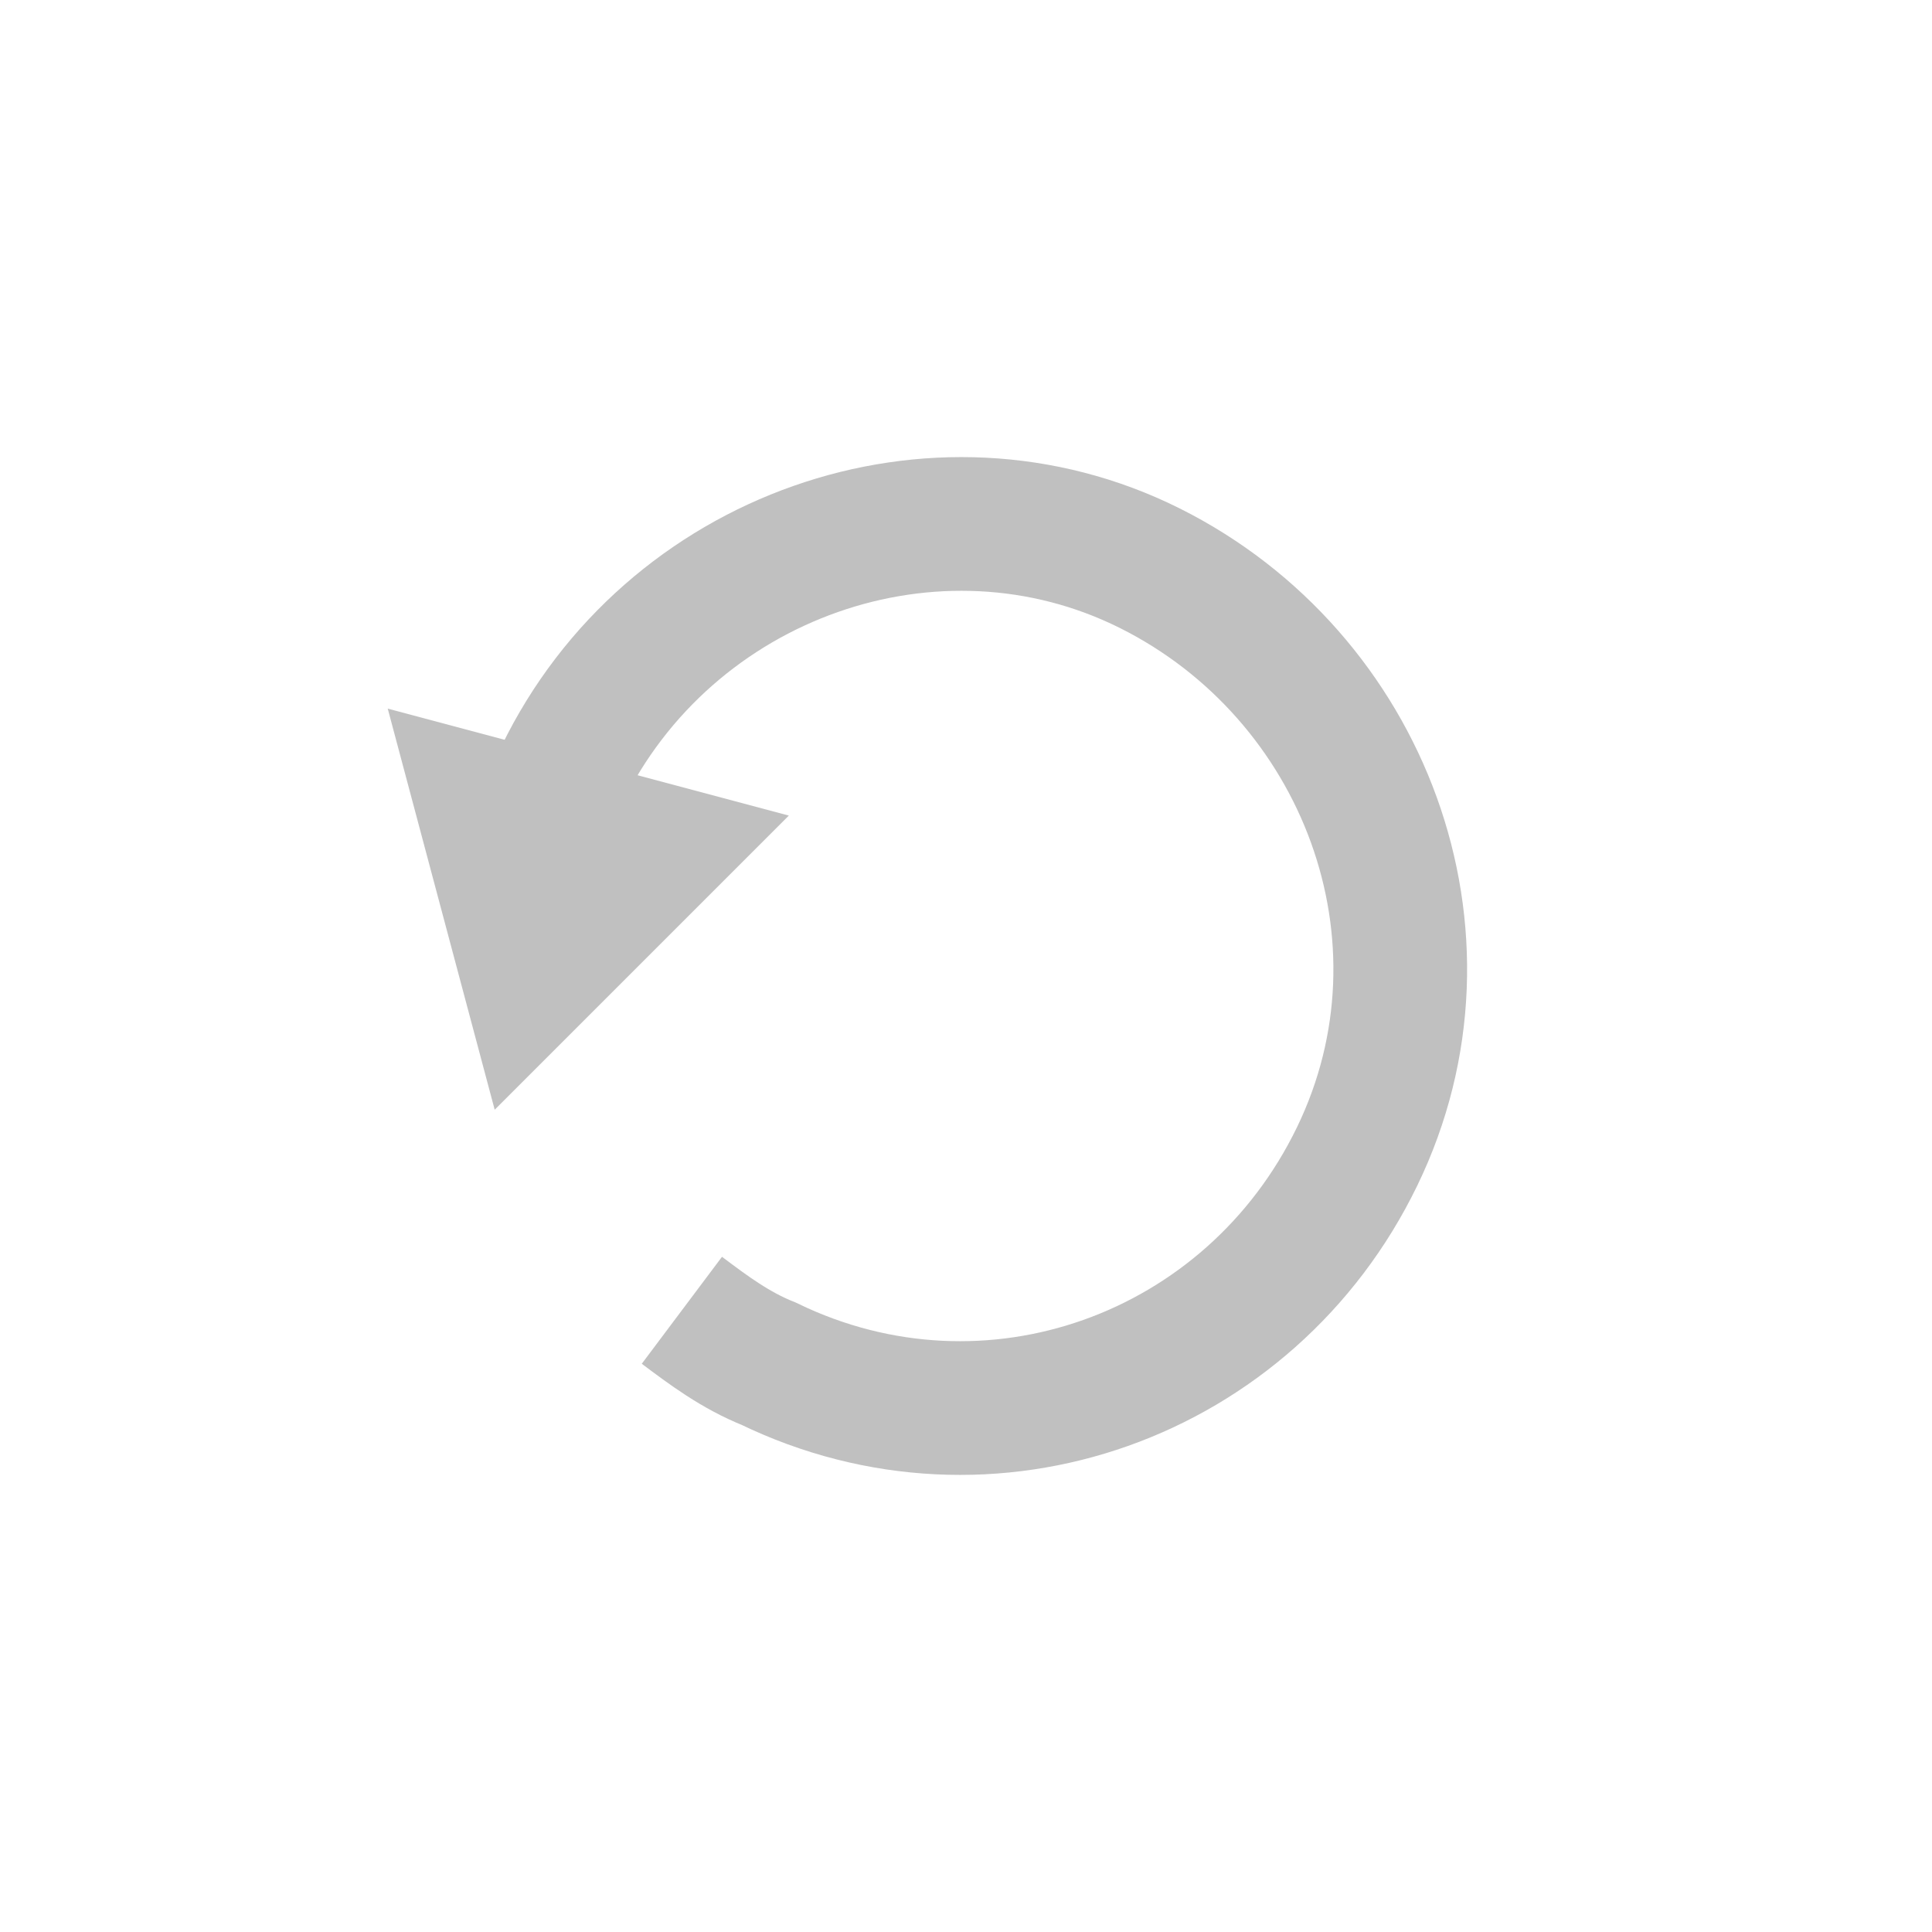
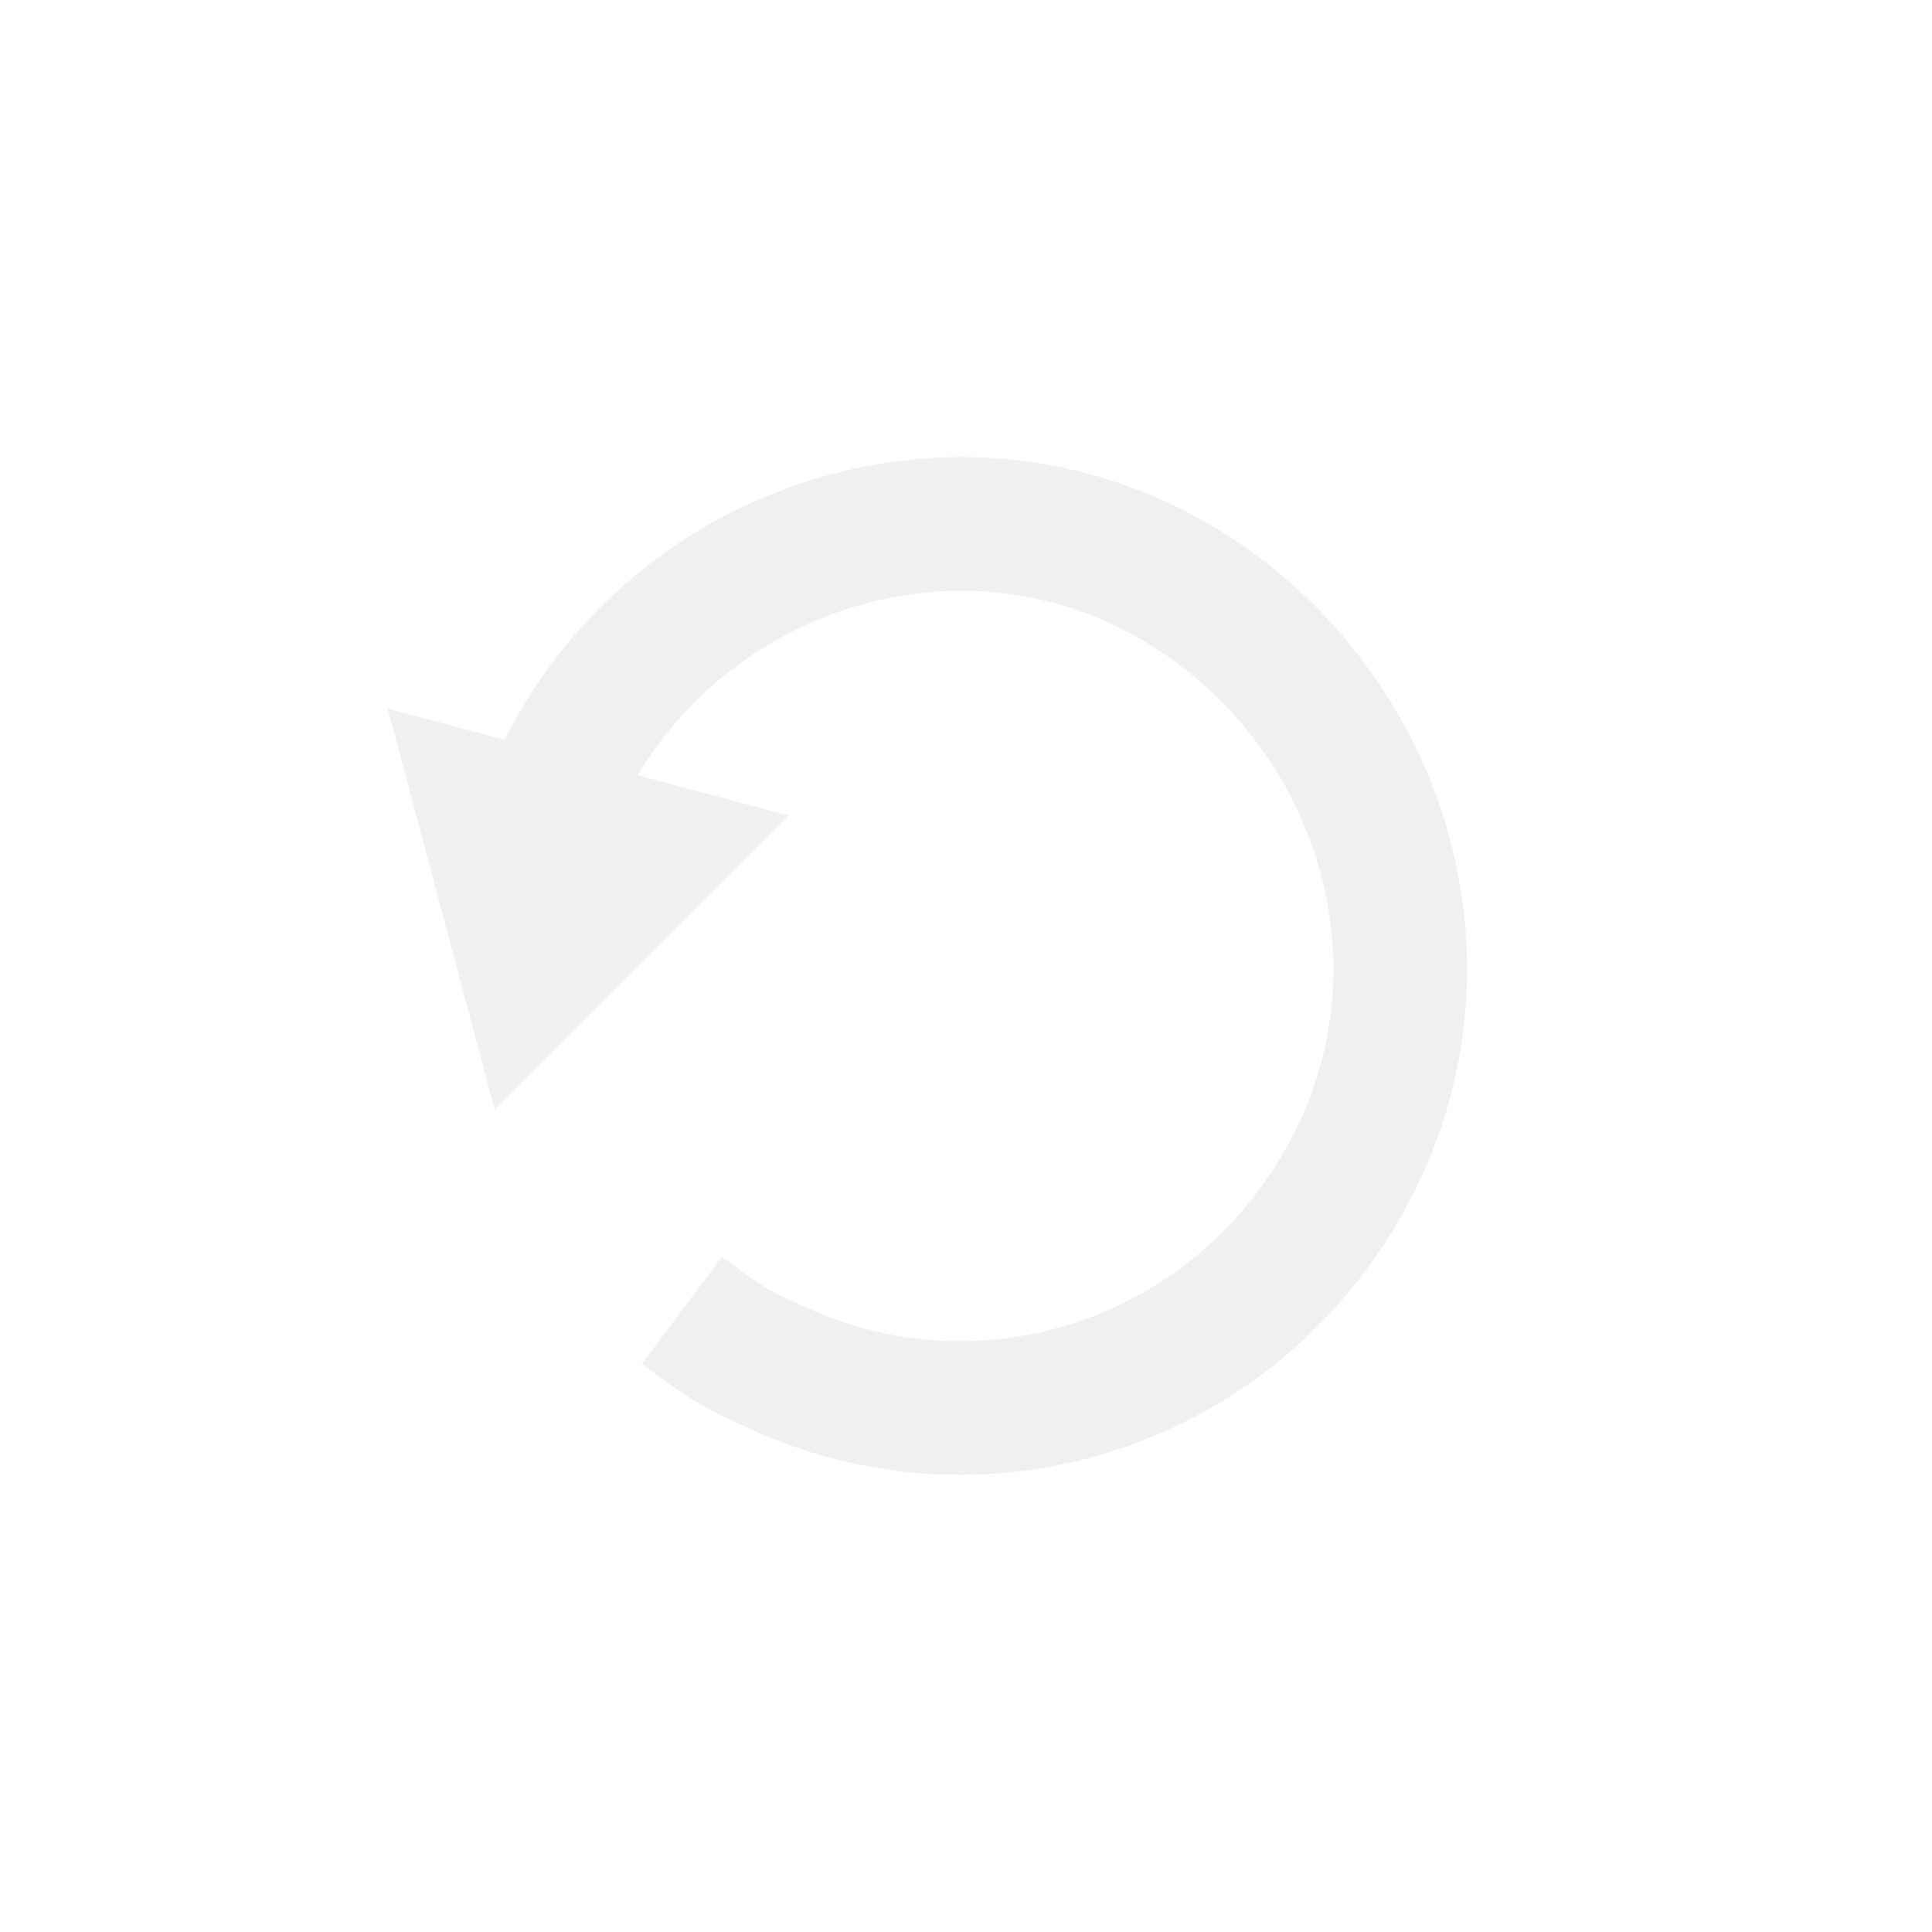
<svg xmlns="http://www.w3.org/2000/svg" version="1.1" id="Calque_1" x="0px" y="0px" viewBox="0 0 28.9 28.9" style="enable-background:new 0 0 28.9 28.9;" xml:space="preserve">
  <style type="text/css">
	.st0{display:none;fill:#3D3D3D;}
	.st1{display:none;fill:#000100;}
- 	.st2{fill:none;stroke:#C0C0C0;stroke-width:2;stroke-miterlimit:10;}
- 	.st3{fill:#C0C0C0;}
+ 	.st2{fill:none;stroke:#F0F0F0;stroke-width:2;stroke-miterlimit:10;}
+ 	.st3{fill:#F0F0F0;}
</style>
  <rect x="0.5" y="0.5" class="st0" width="27.9" height="27.9" />
  <path class="st1" d="M28.9,28.9H0V0h28.9V28.9z M1,27.9h26.9V1H1V27.9z" />
  <path class="st2" d="M8.4,11.6C10,8.3,14,6.9,17.2,8.5s4.7,5.5,3.1,8.8s-5.5,4.7-8.8,3.1c-0.5-0.2-0.9-0.5-1.3-0.8" />
  <polygon class="st3" points="11.8,12.2 7.4,16.6 5.8,10.6 " />
</svg>
